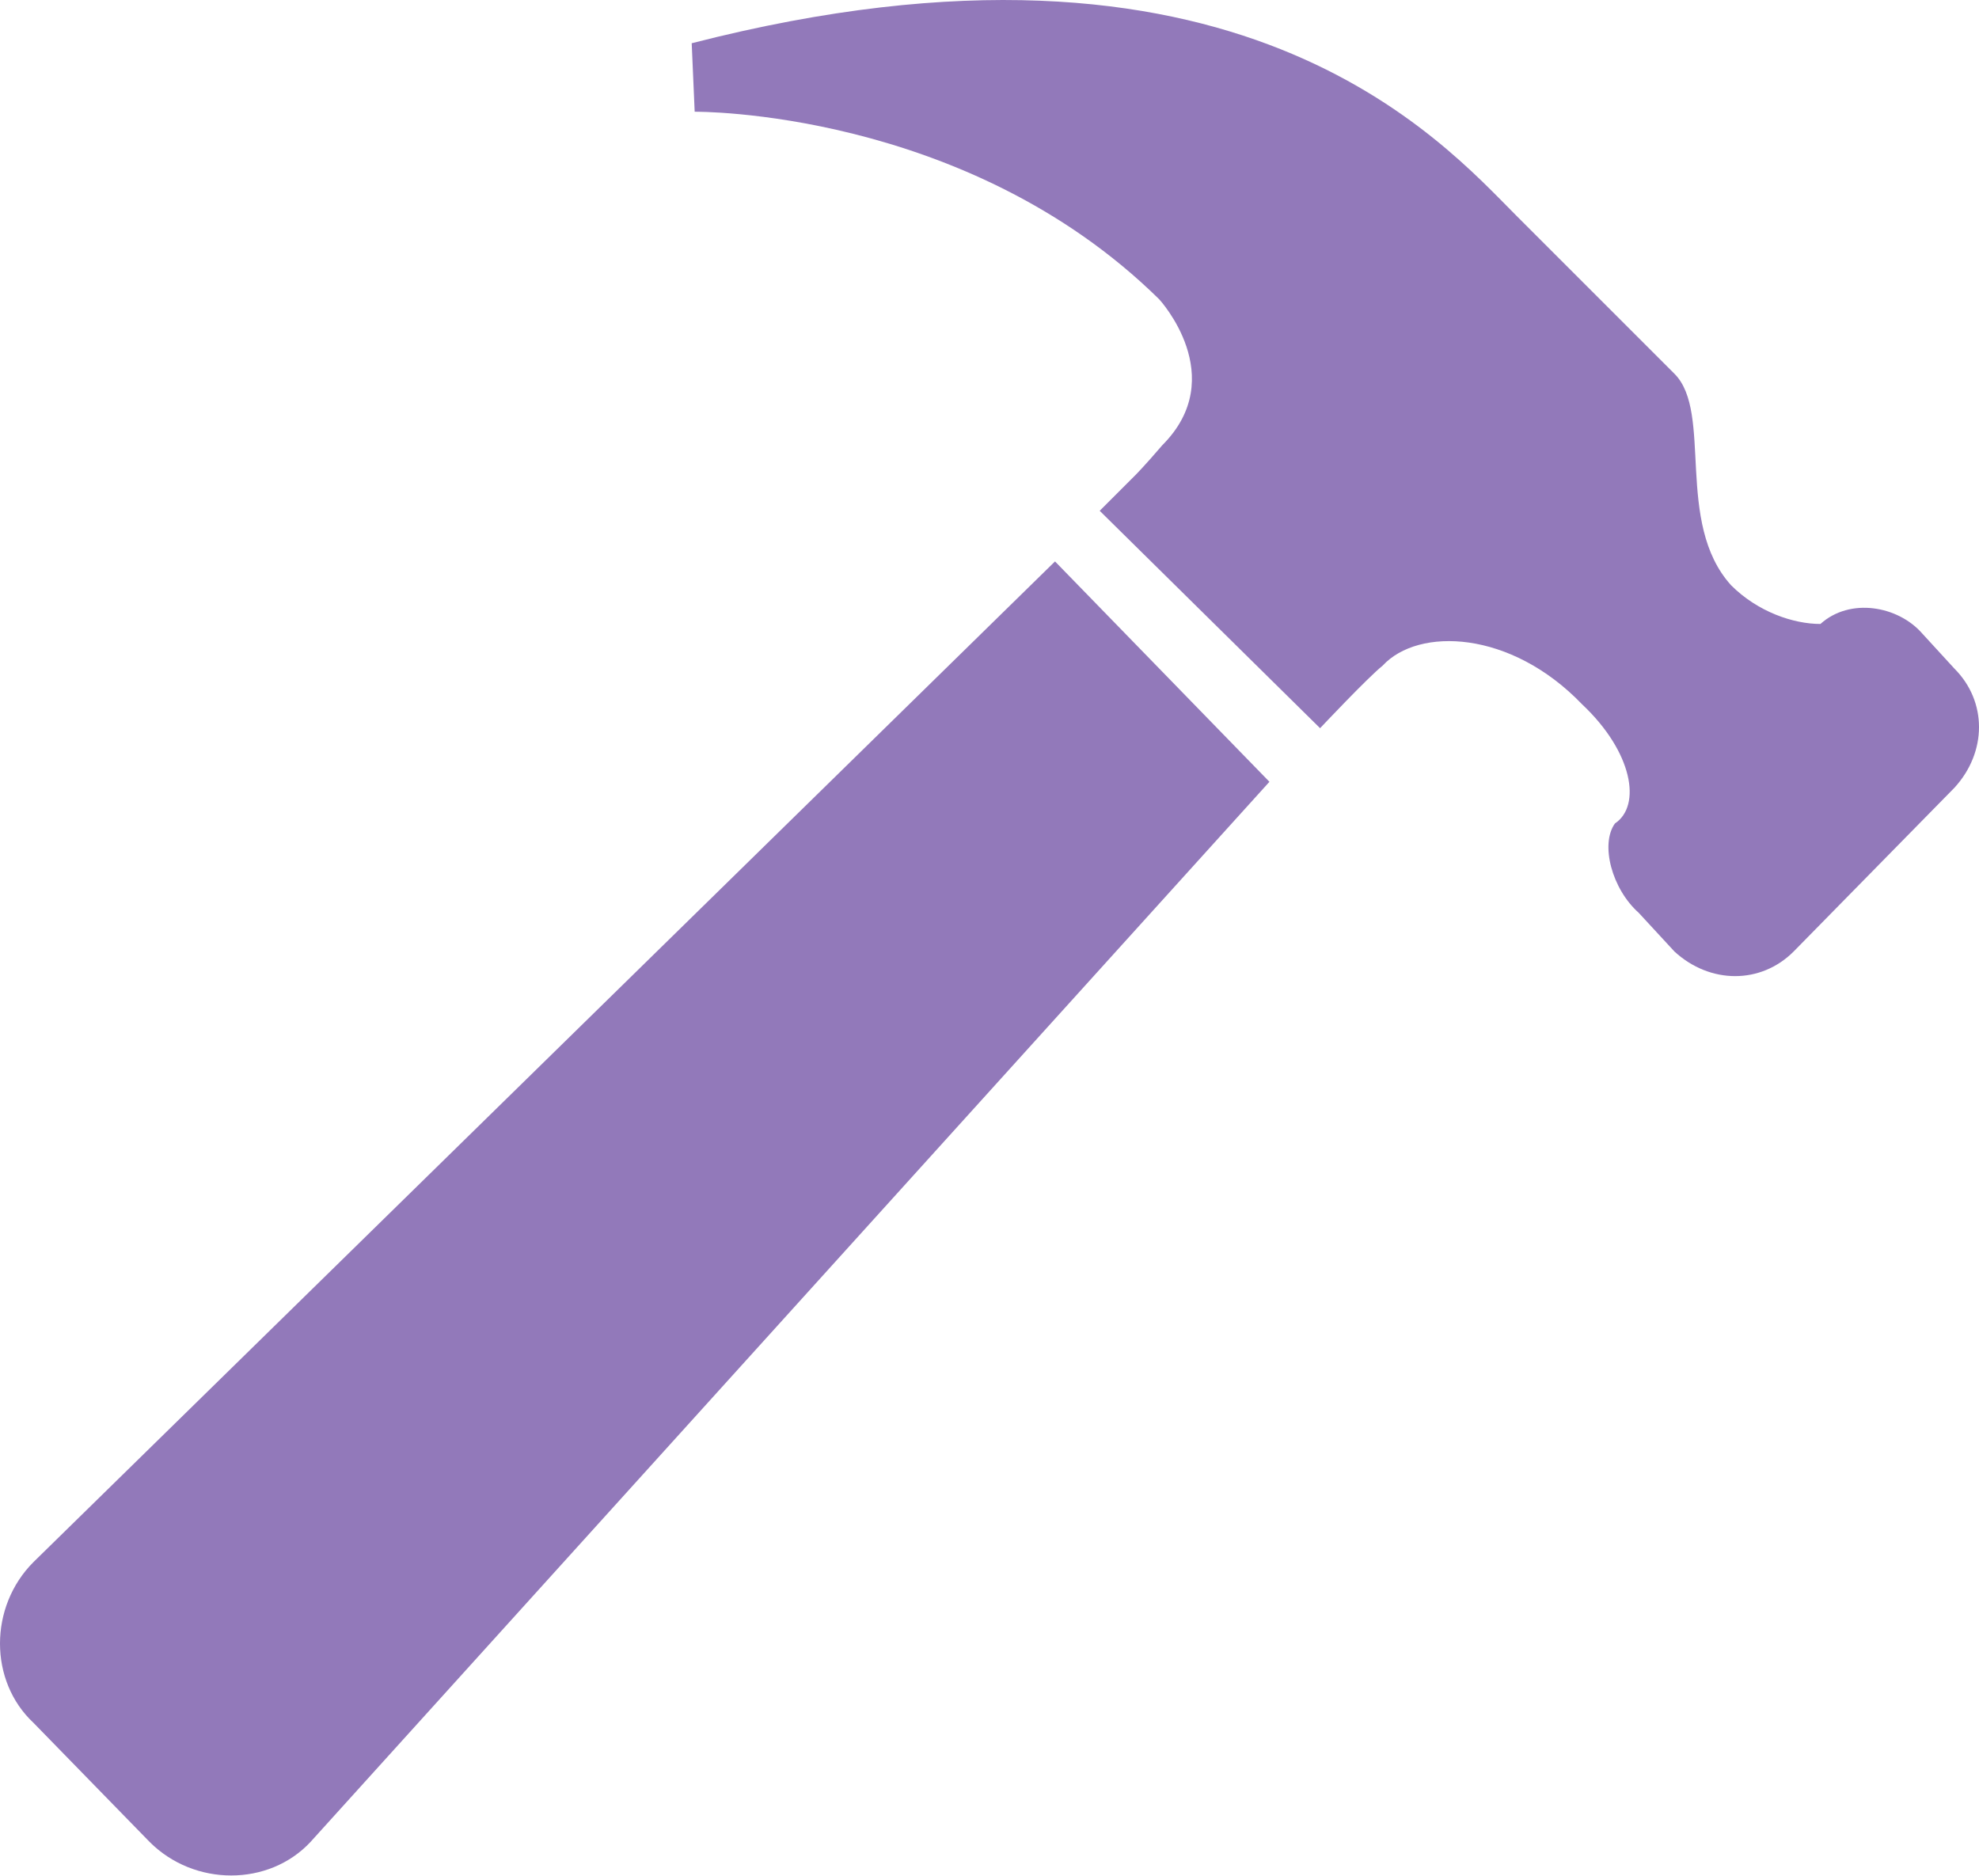
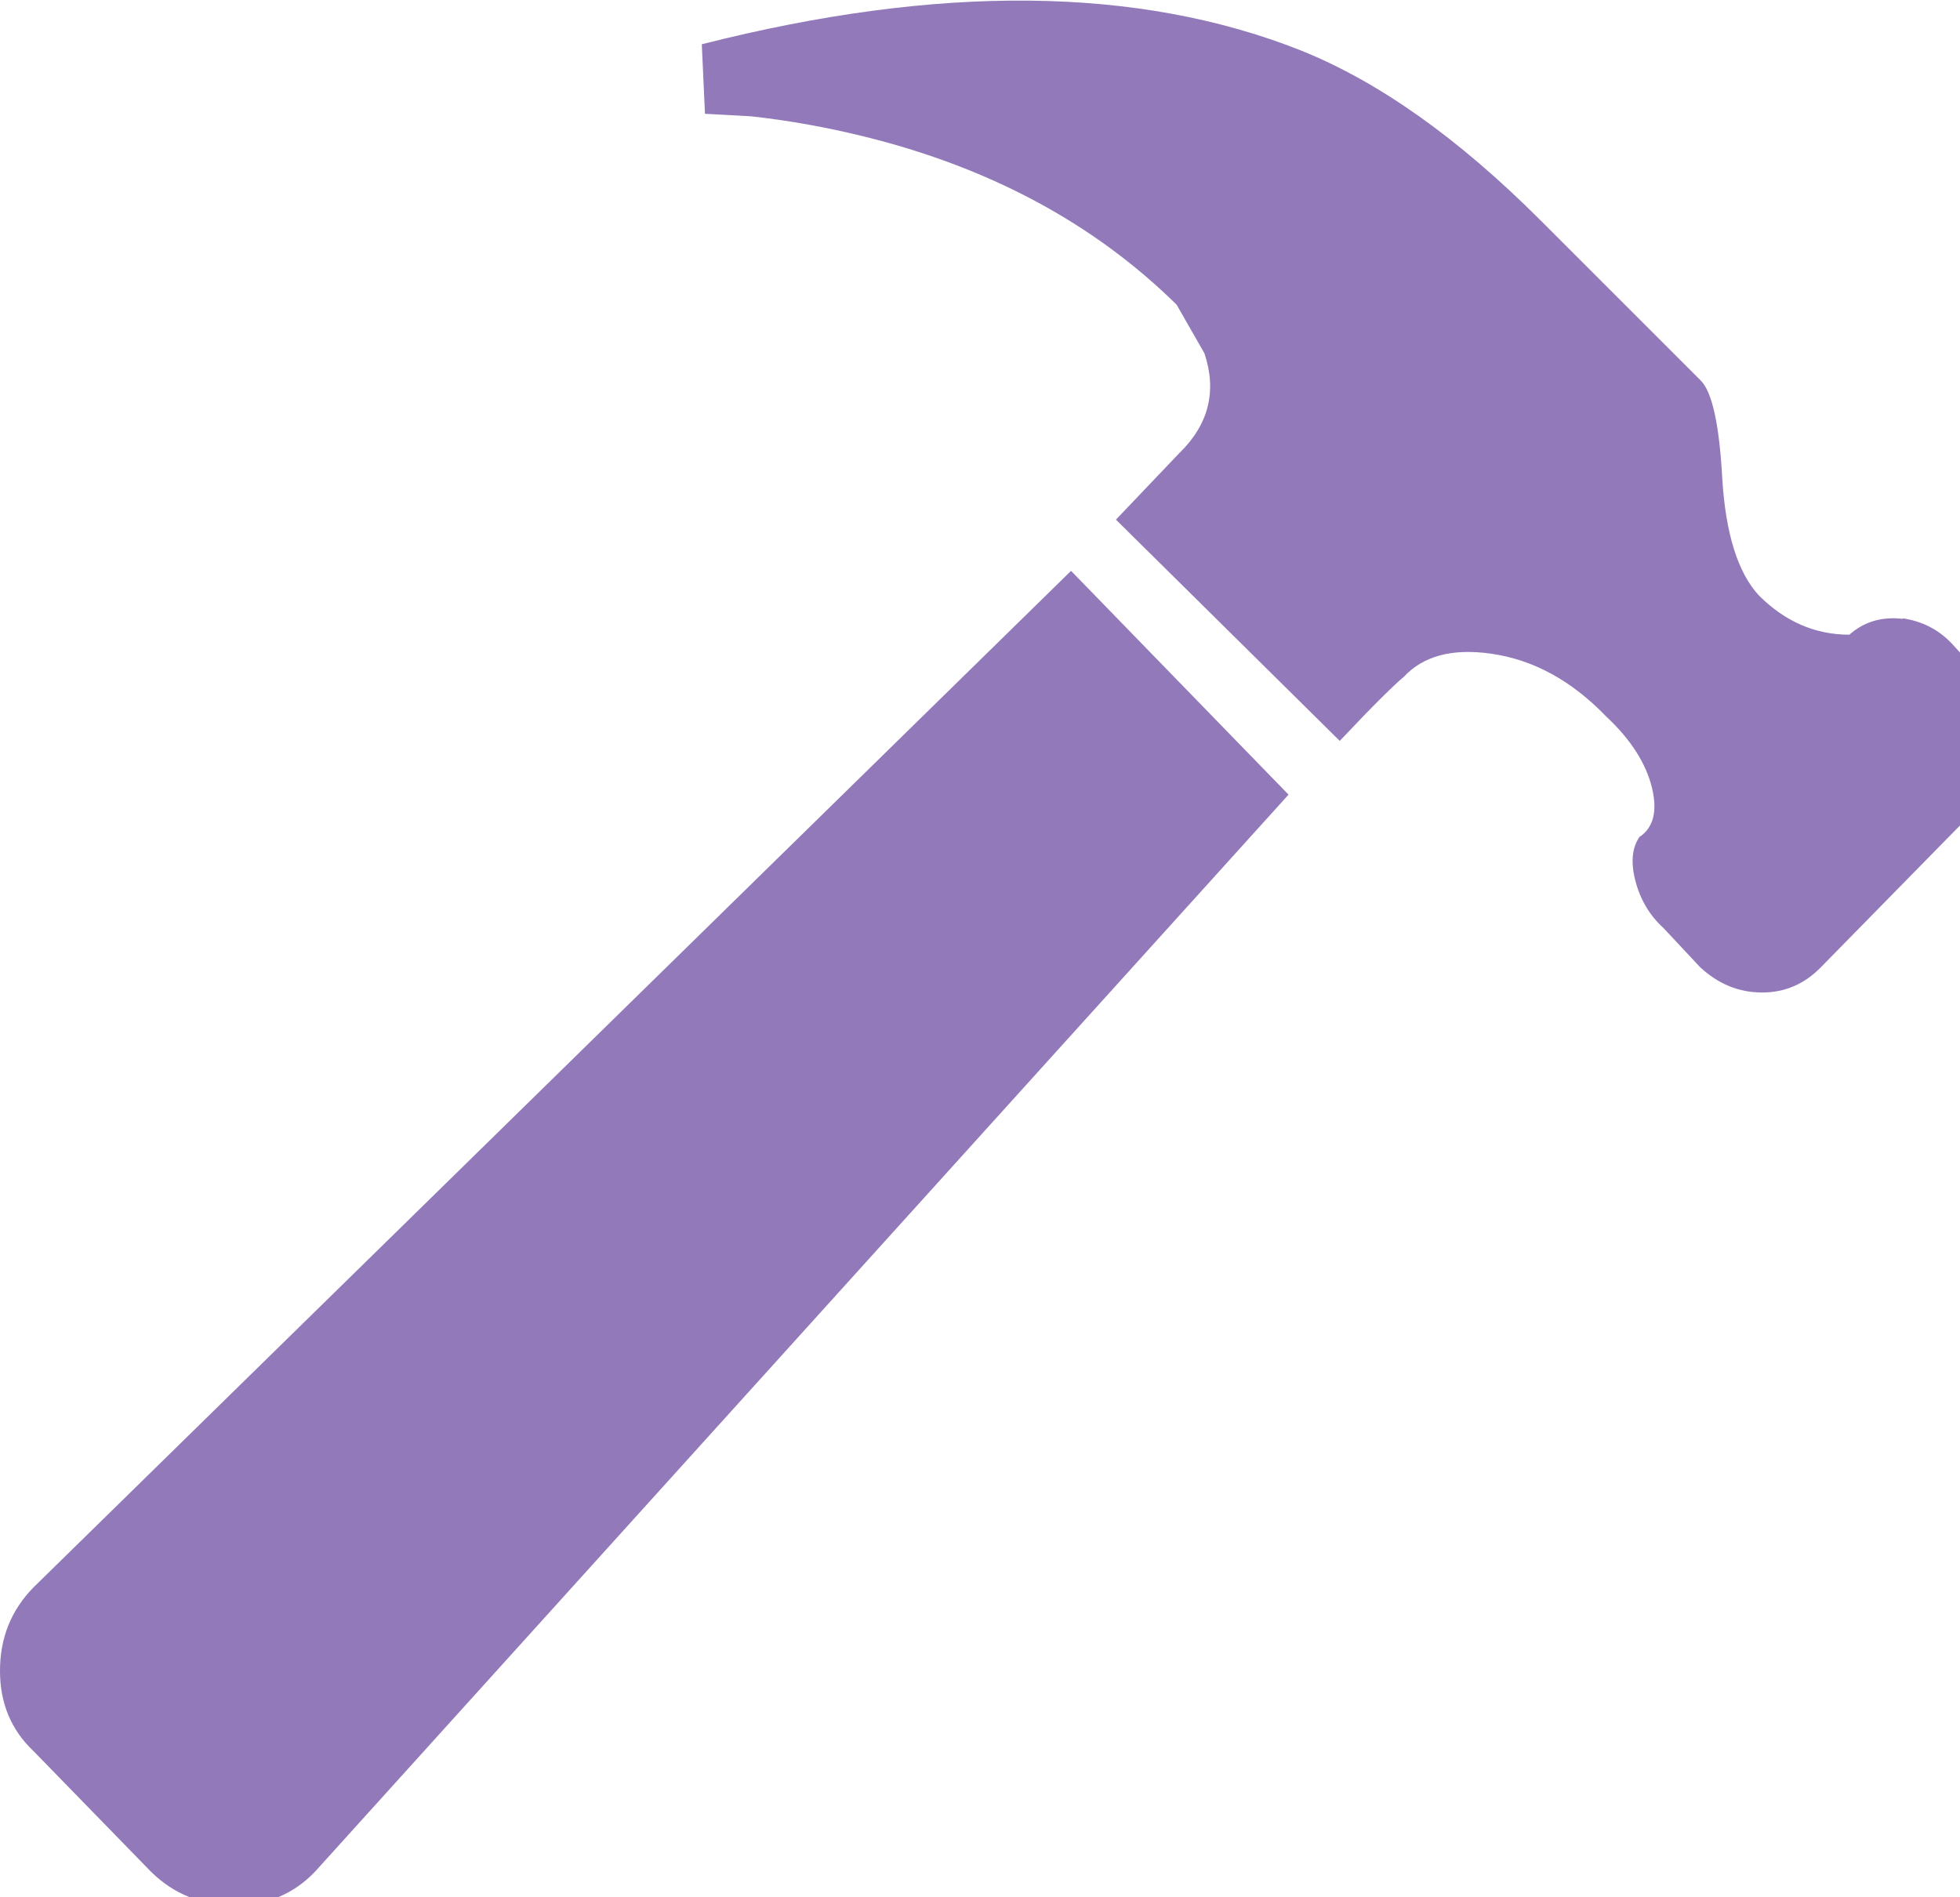
- <svg xmlns="http://www.w3.org/2000/svg" viewBox="0 0 132.899 125.953" fill="#9279BA">
+ <svg xmlns="http://www.w3.org/2000/svg" preserveAspectRatio="none" viewBox="0 0 31 30">
  <defs />
-   <path d="M70.849 37.704l14.399 14.8-64.398 71.199c-2.8 3-7.8 3-10.8 0l-7.8-8c-3-2.8-3-7.8 0-10.8l68.599-67.199zm60.4 15.2l-10.8 11c-2.2 2.2-5.601 2.2-8 0l-2.4-2.6c-1.8-1.6-2.6-4.6-1.6-6 1.8-1.2 1.2-4.8-2.2-8-4.8-5-11-5.2-13.399-2.6-1 .8-4.2 4.2-4.2 4.2l-14.8-14.6 2.4-2.4s.6-.6 1.8-2c4.6-4.6-.2-9.8-.2-9.8-13-12.8-31.199-12.6-31.199-12.6l-.2-4.6c36.6-9.4 50.399 6.6 55.399 11.6l10.6 10.6c2.6 2.6 0 10 3.8 14.2 1.8 1.8 4.2 2.6 6 2.6 2-1.8 5.2-1.2 6.8.6l2.2 2.4c2.199 2.2 2.199 5.6-.001 8z" />
-   <path fill="none" d="M-555.517-2.096h275v305h-275z" />
-   <path d="M-374.218 114.504c5 5 4.8 13-.2 18.199-5.2 5-13.199 5-18.199-.199l-32.2-34-29.999 36.199c-2.8 3-7.8 3-10.8 0l-7.8-8c-3-2.799-3-7.799 0-10.799l34.399-32-16.6-16c-5.4-5.2-8.601-6.8-13-5.4-4.4 1.6-10.6 1.6-16.399-2.2-12.4-8-11.601-23-11.601-23l1-1.6s11.2 7.2 12.6 8c1.801 1.4 8 4.2 13.601-4.4 5.8-8.6 1-14-.601-15-1.399-.8-12.6-8.2-12.6-8.2l1-1.6s13-6.6 25.199.6c0 .4 3 2.2 4.2 3.2 7.8 7 7.8 14.8 6.4 21.2-1.2 5.8 0 7.8 4.6 12.8l16.6 16.6 19.8-20.2 14.399 14.8-18.999 19.4 35.2 31.6zm29.8-50.6l-10.8 11c-2.2 2.2-5.601 2.2-8 0l-2.4-2.6c-1.8-1.6-2.6-4.6-1.6-6 1.8-1.2 1.2-4.8-2.2-8-4.8-5-11-5.2-13.399-2.6-1 .8-4.2 4.2-4.2 4.2l-14.8-14.6 2.4-2.4s.6-.6 1.8-2c4.6-4.6-.2-9.8-.2-9.8-13-12.8-31.199-12.6-31.199-12.6l-.2-4.6c36.6-9.4 50.399 6.6 55.399 11.6l10.6 10.6c2.6 2.6 0 10 3.8 14.2 1.8 1.8 4.2 2.6 6 2.6 2-1.8 5.2-1.2 6.8.6l2.2 2.4c2.199 2.2 2.199 5.6-.001 8zm-34.399 54.799c-2.601-2.6-6.8-2.6-9.601 0-2.399 2.6-2.399 7 0 9.4 2.801 2.6 7 3 9.601.2 2.599-2.399 2.599-7 0-9.6z" />
+   <path fill="#9279BA" d="M0 26.43q0 .77.53 1.27l1.86 1.91q.54.53 1.32.53.76 0 1.27-.53l15.4-17.04-3.44-3.54L.53 25.11Q0 25.65 0 26.43M30.1 9.79q-.5-.06-.85.25-.81 0-1.43-.62-.5-.54-.58-1.85-.07-1.28-.34-1.55l-2.54-2.54Q22.42 1.54 20.58.8 16.73-.73 11.1.7l.05 1.1.73.04q.91.1 1.83.33 2.96.74 4.9 2.65l.44.77q.3.9-.4 1.58l-1 1.05 3.54 3.5.42-.44q.44-.45.59-.57.46-.5 1.38-.37 1 .14 1.82.99.59.55.73 1.14.13.55-.2.77-.18.26-.06.71.12.44.44.73l.58.62q.43.4.98.4.54 0 .93-.4l2.58-2.63q.4-.43.4-.97 0-.55-.38-.94l-.53-.58q-.31-.33-.78-.4z" />
</svg>
